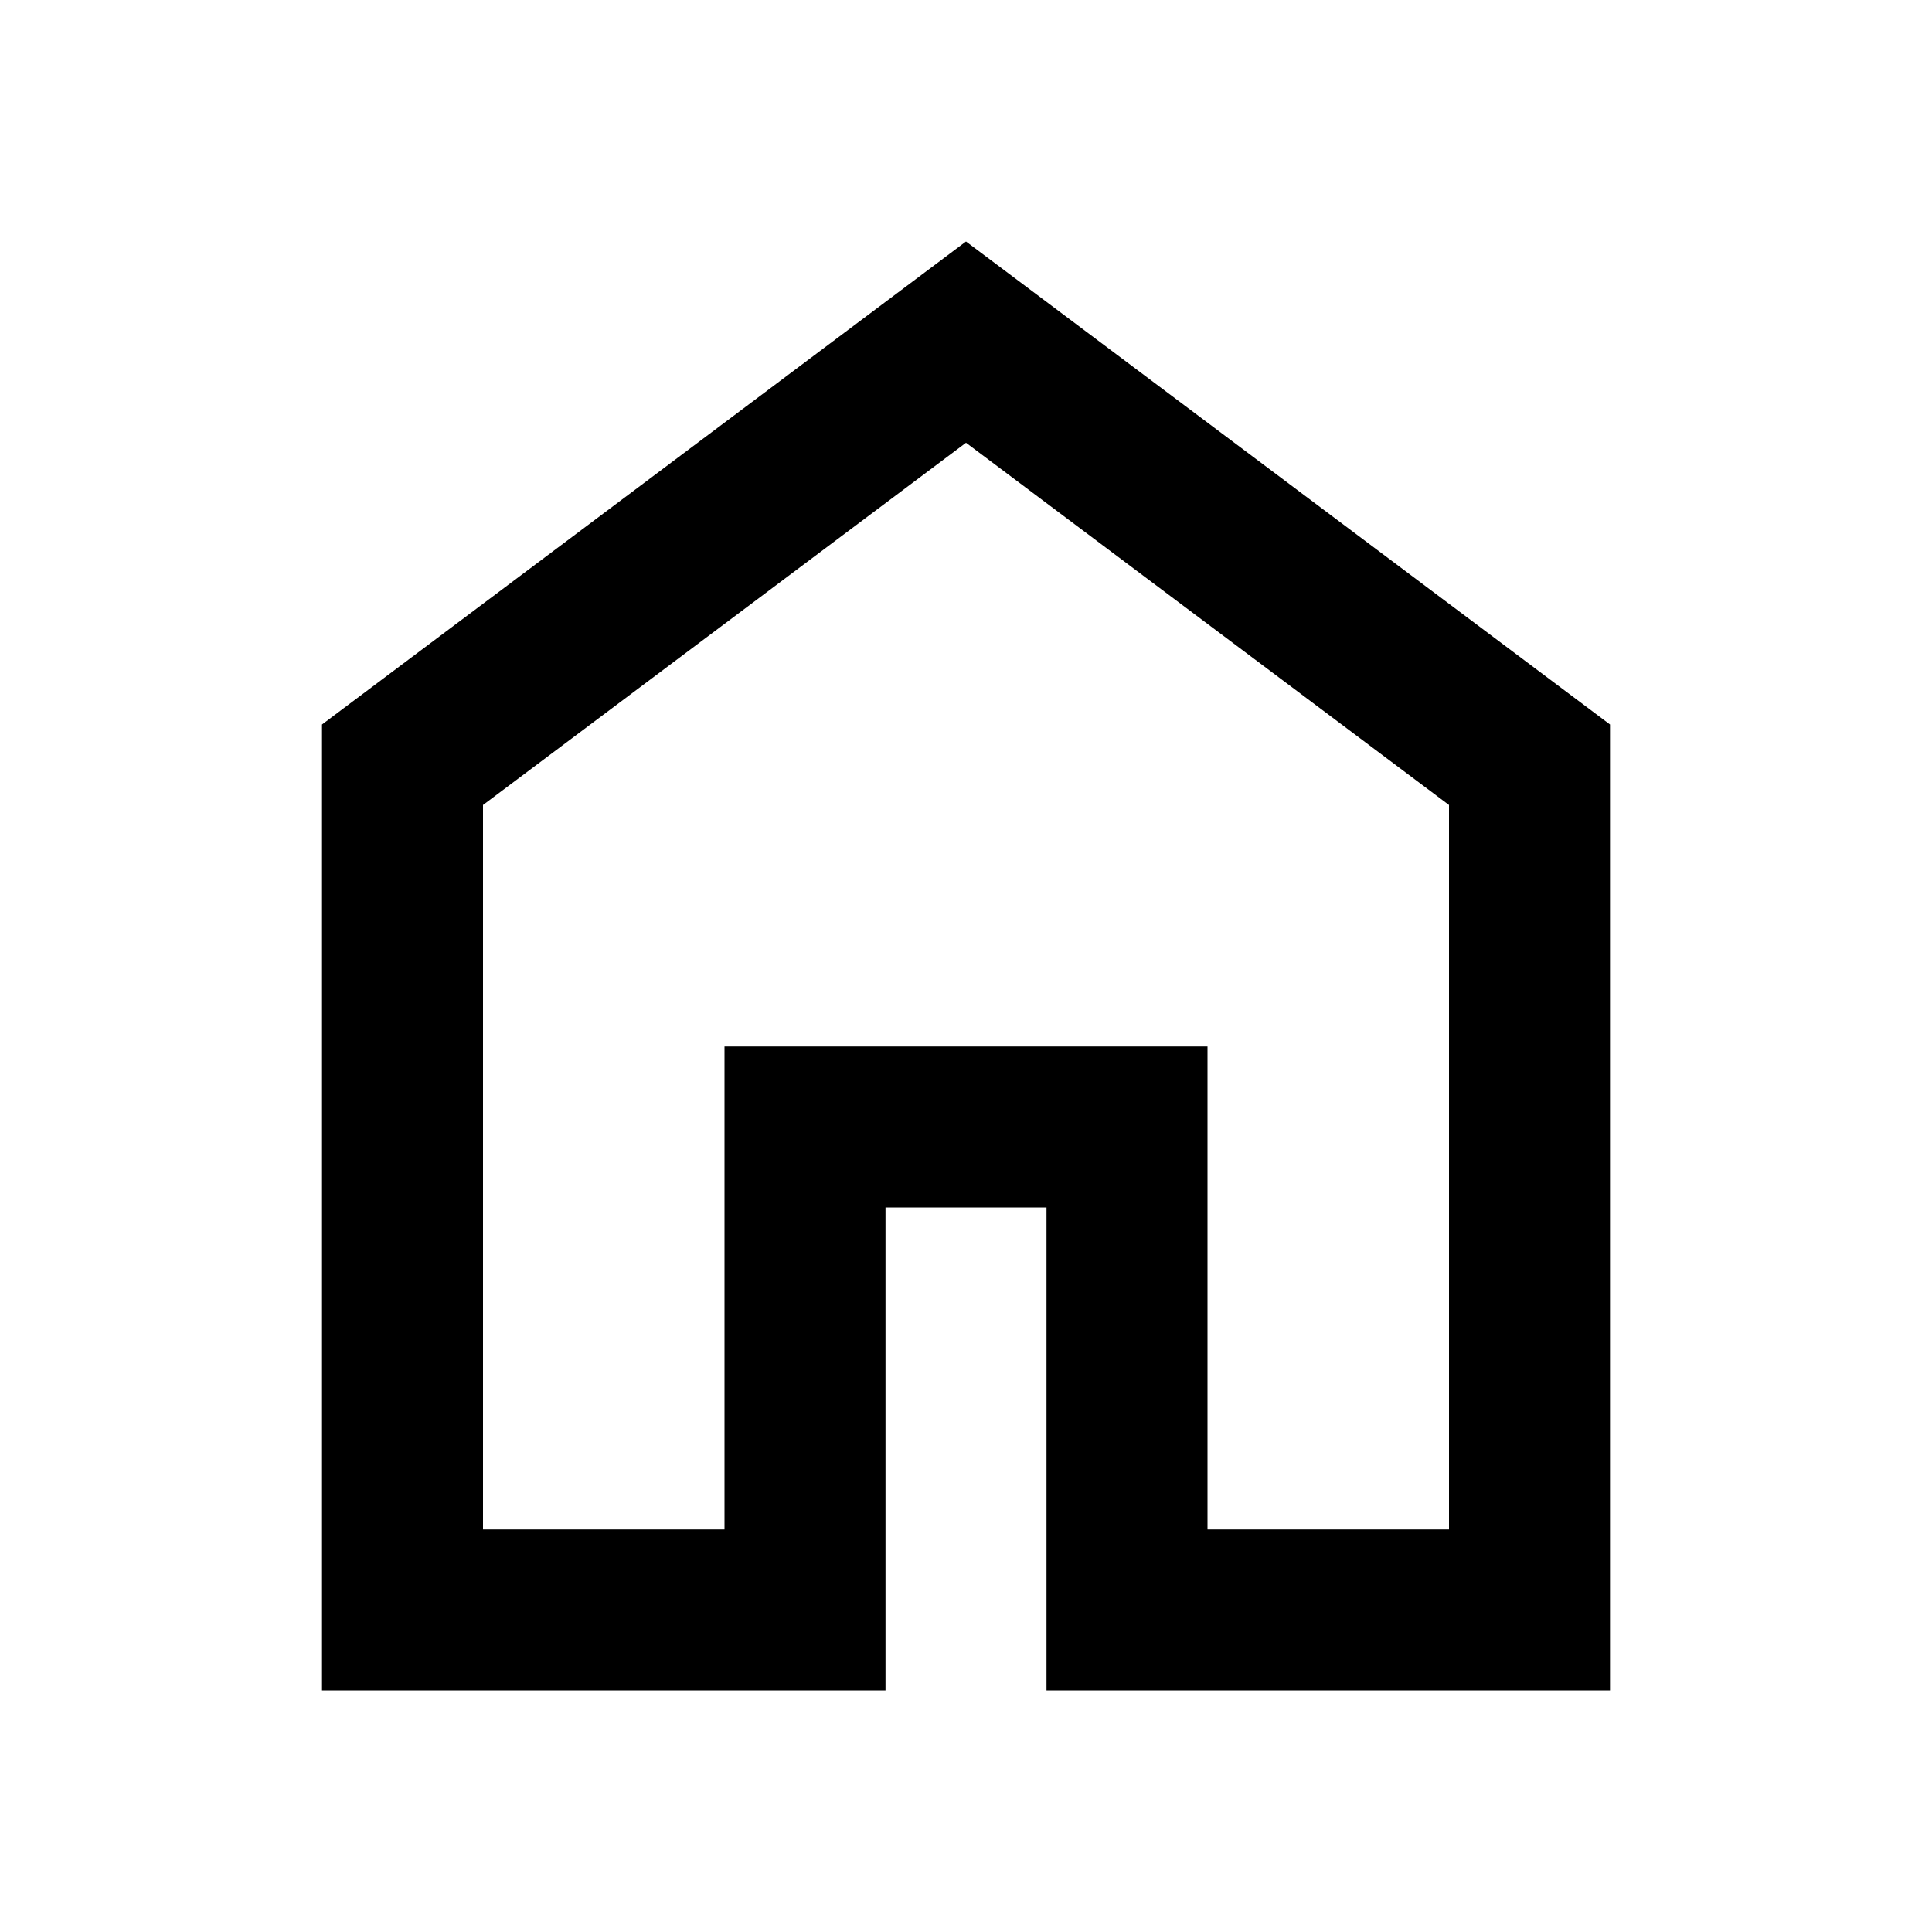
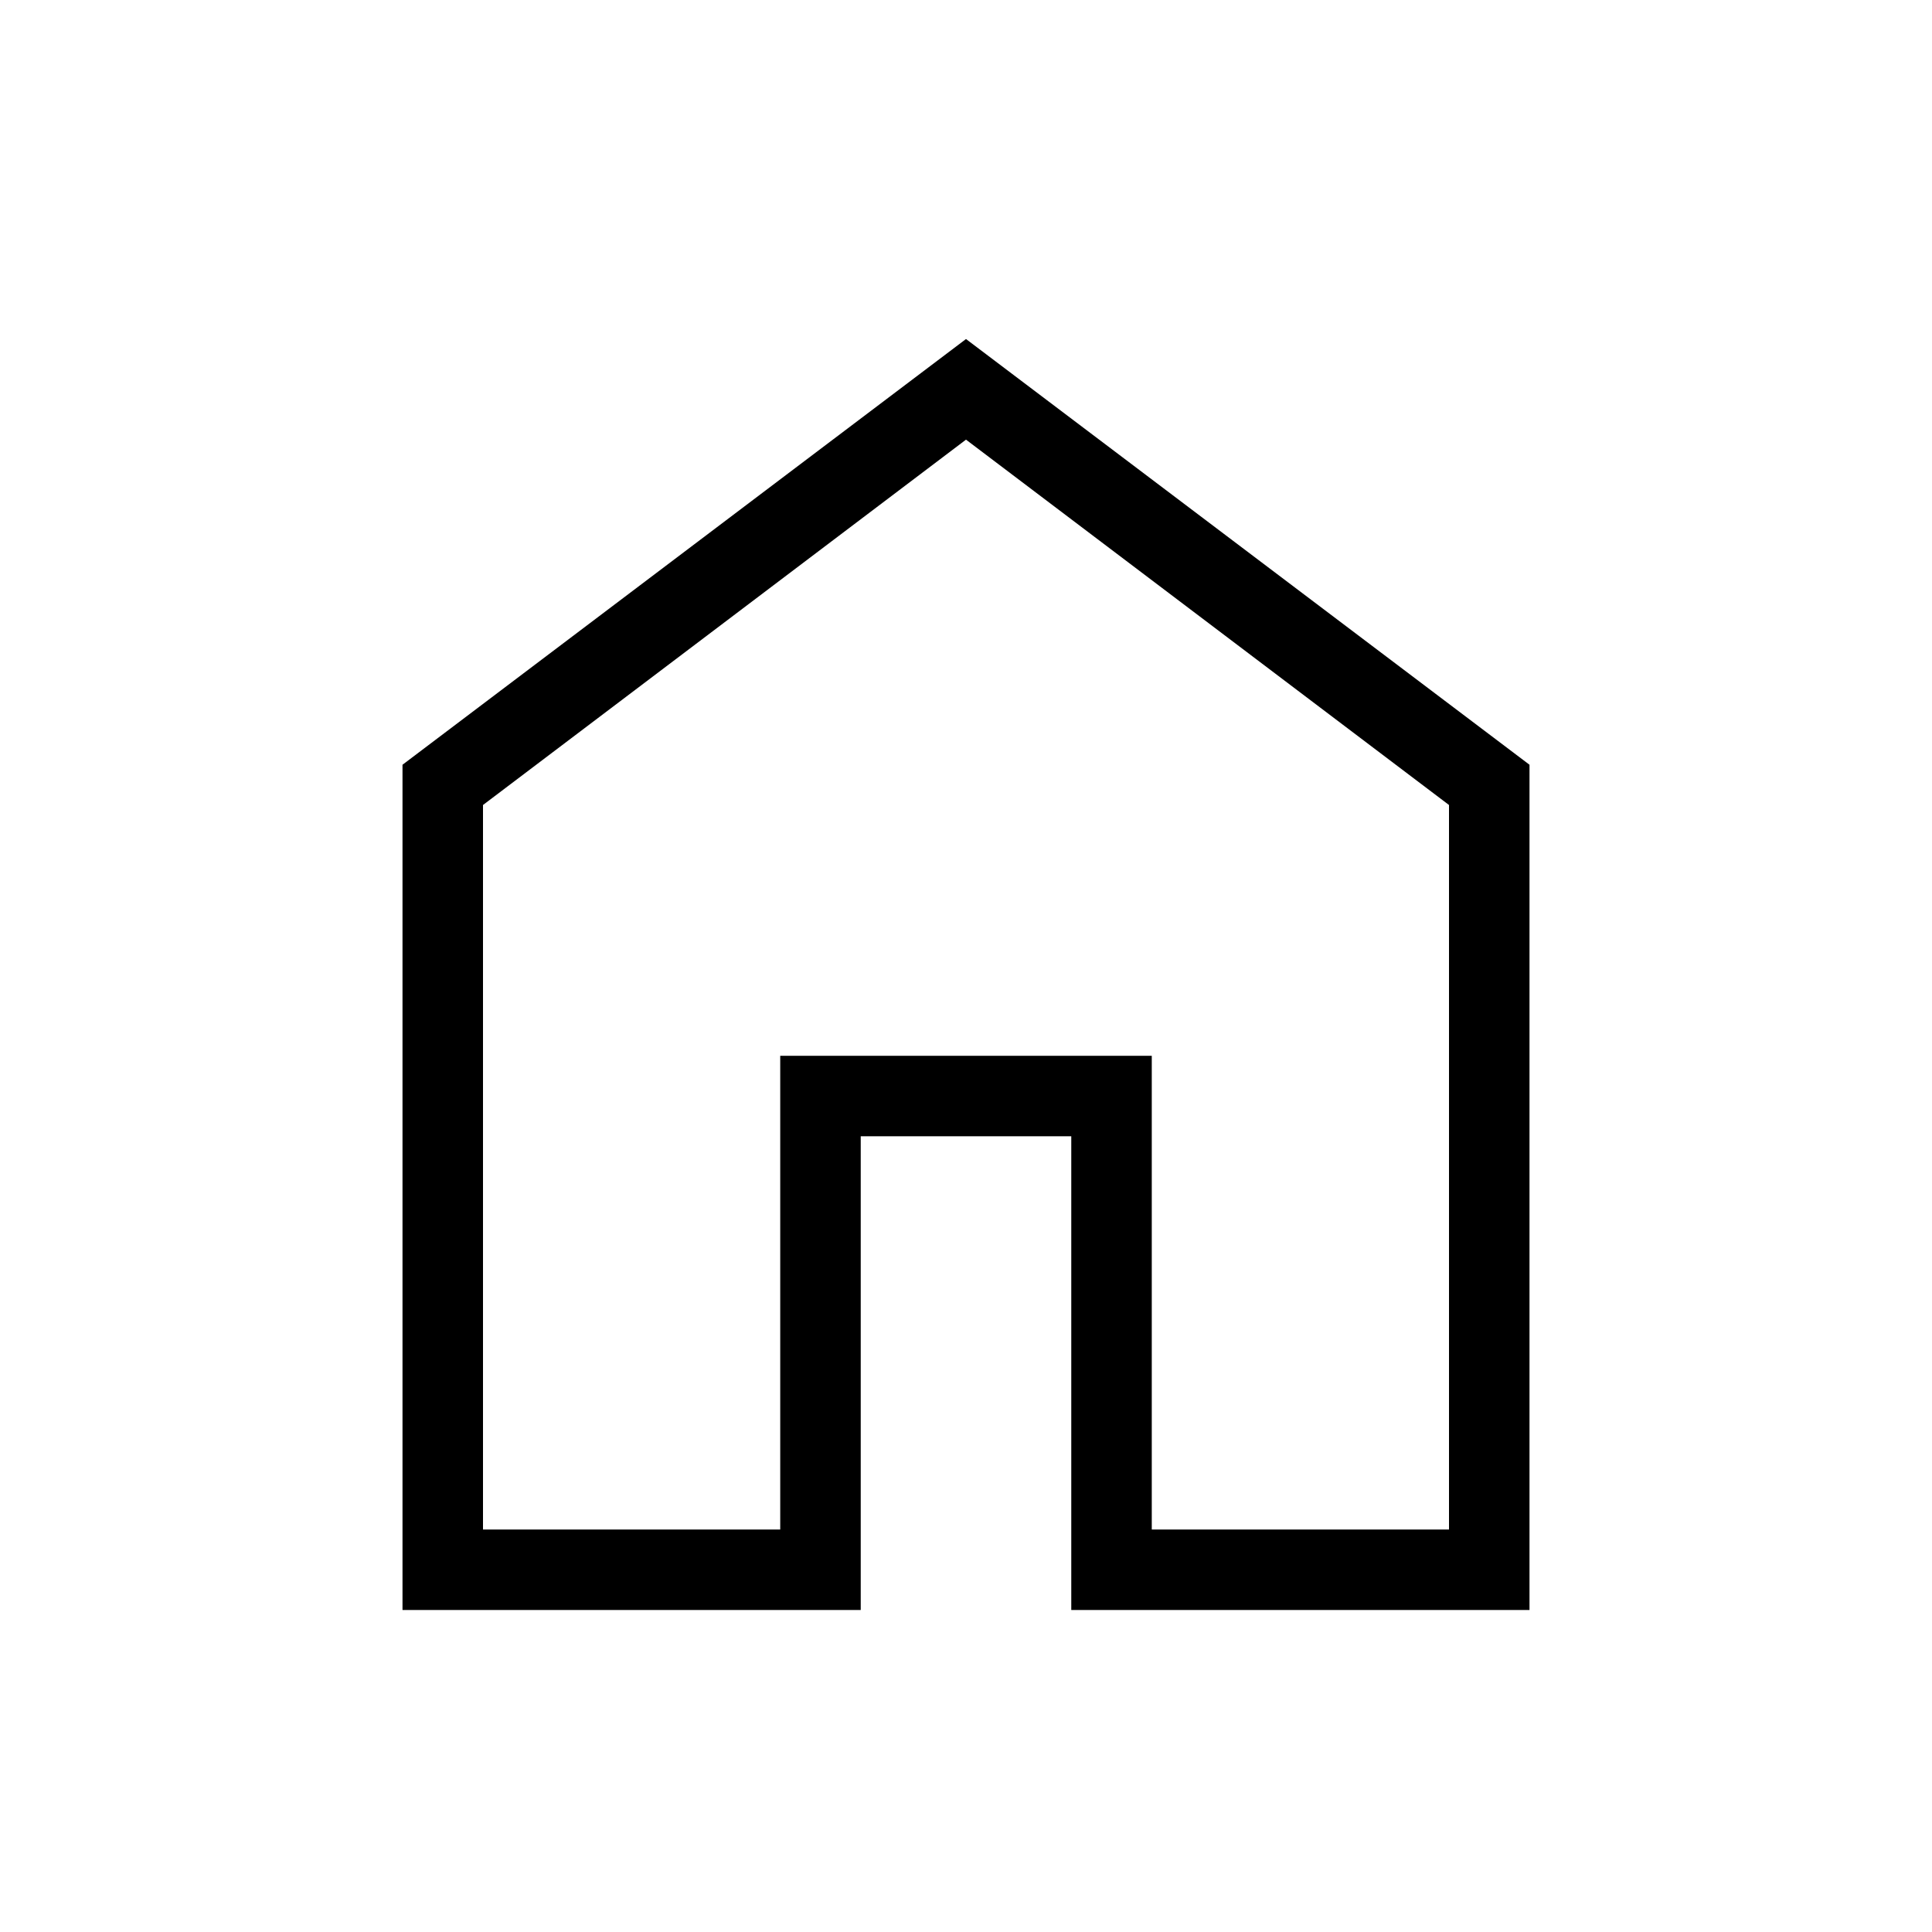
<svg xmlns="http://www.w3.org/2000/svg" height="24px" viewBox="0 -960 960 960" width="24px" fill="#000000">
-   <path d="M240-200h120v-240h240v240h120v-360L480-740 240-560v360Zm-80 80v-480l320-240 320 240v480H520v-240h-80v240H160Zm320-350Z" />
+   <path d="M240-200h147.69v-235.38h184.62V-200H720v-360L480-741.54 240-560v360Zm-40 40v-420l280-211.54L760-580v420H532.31v-235.38H427.69V-160H200Zm280-310.77Z" />
</svg>
